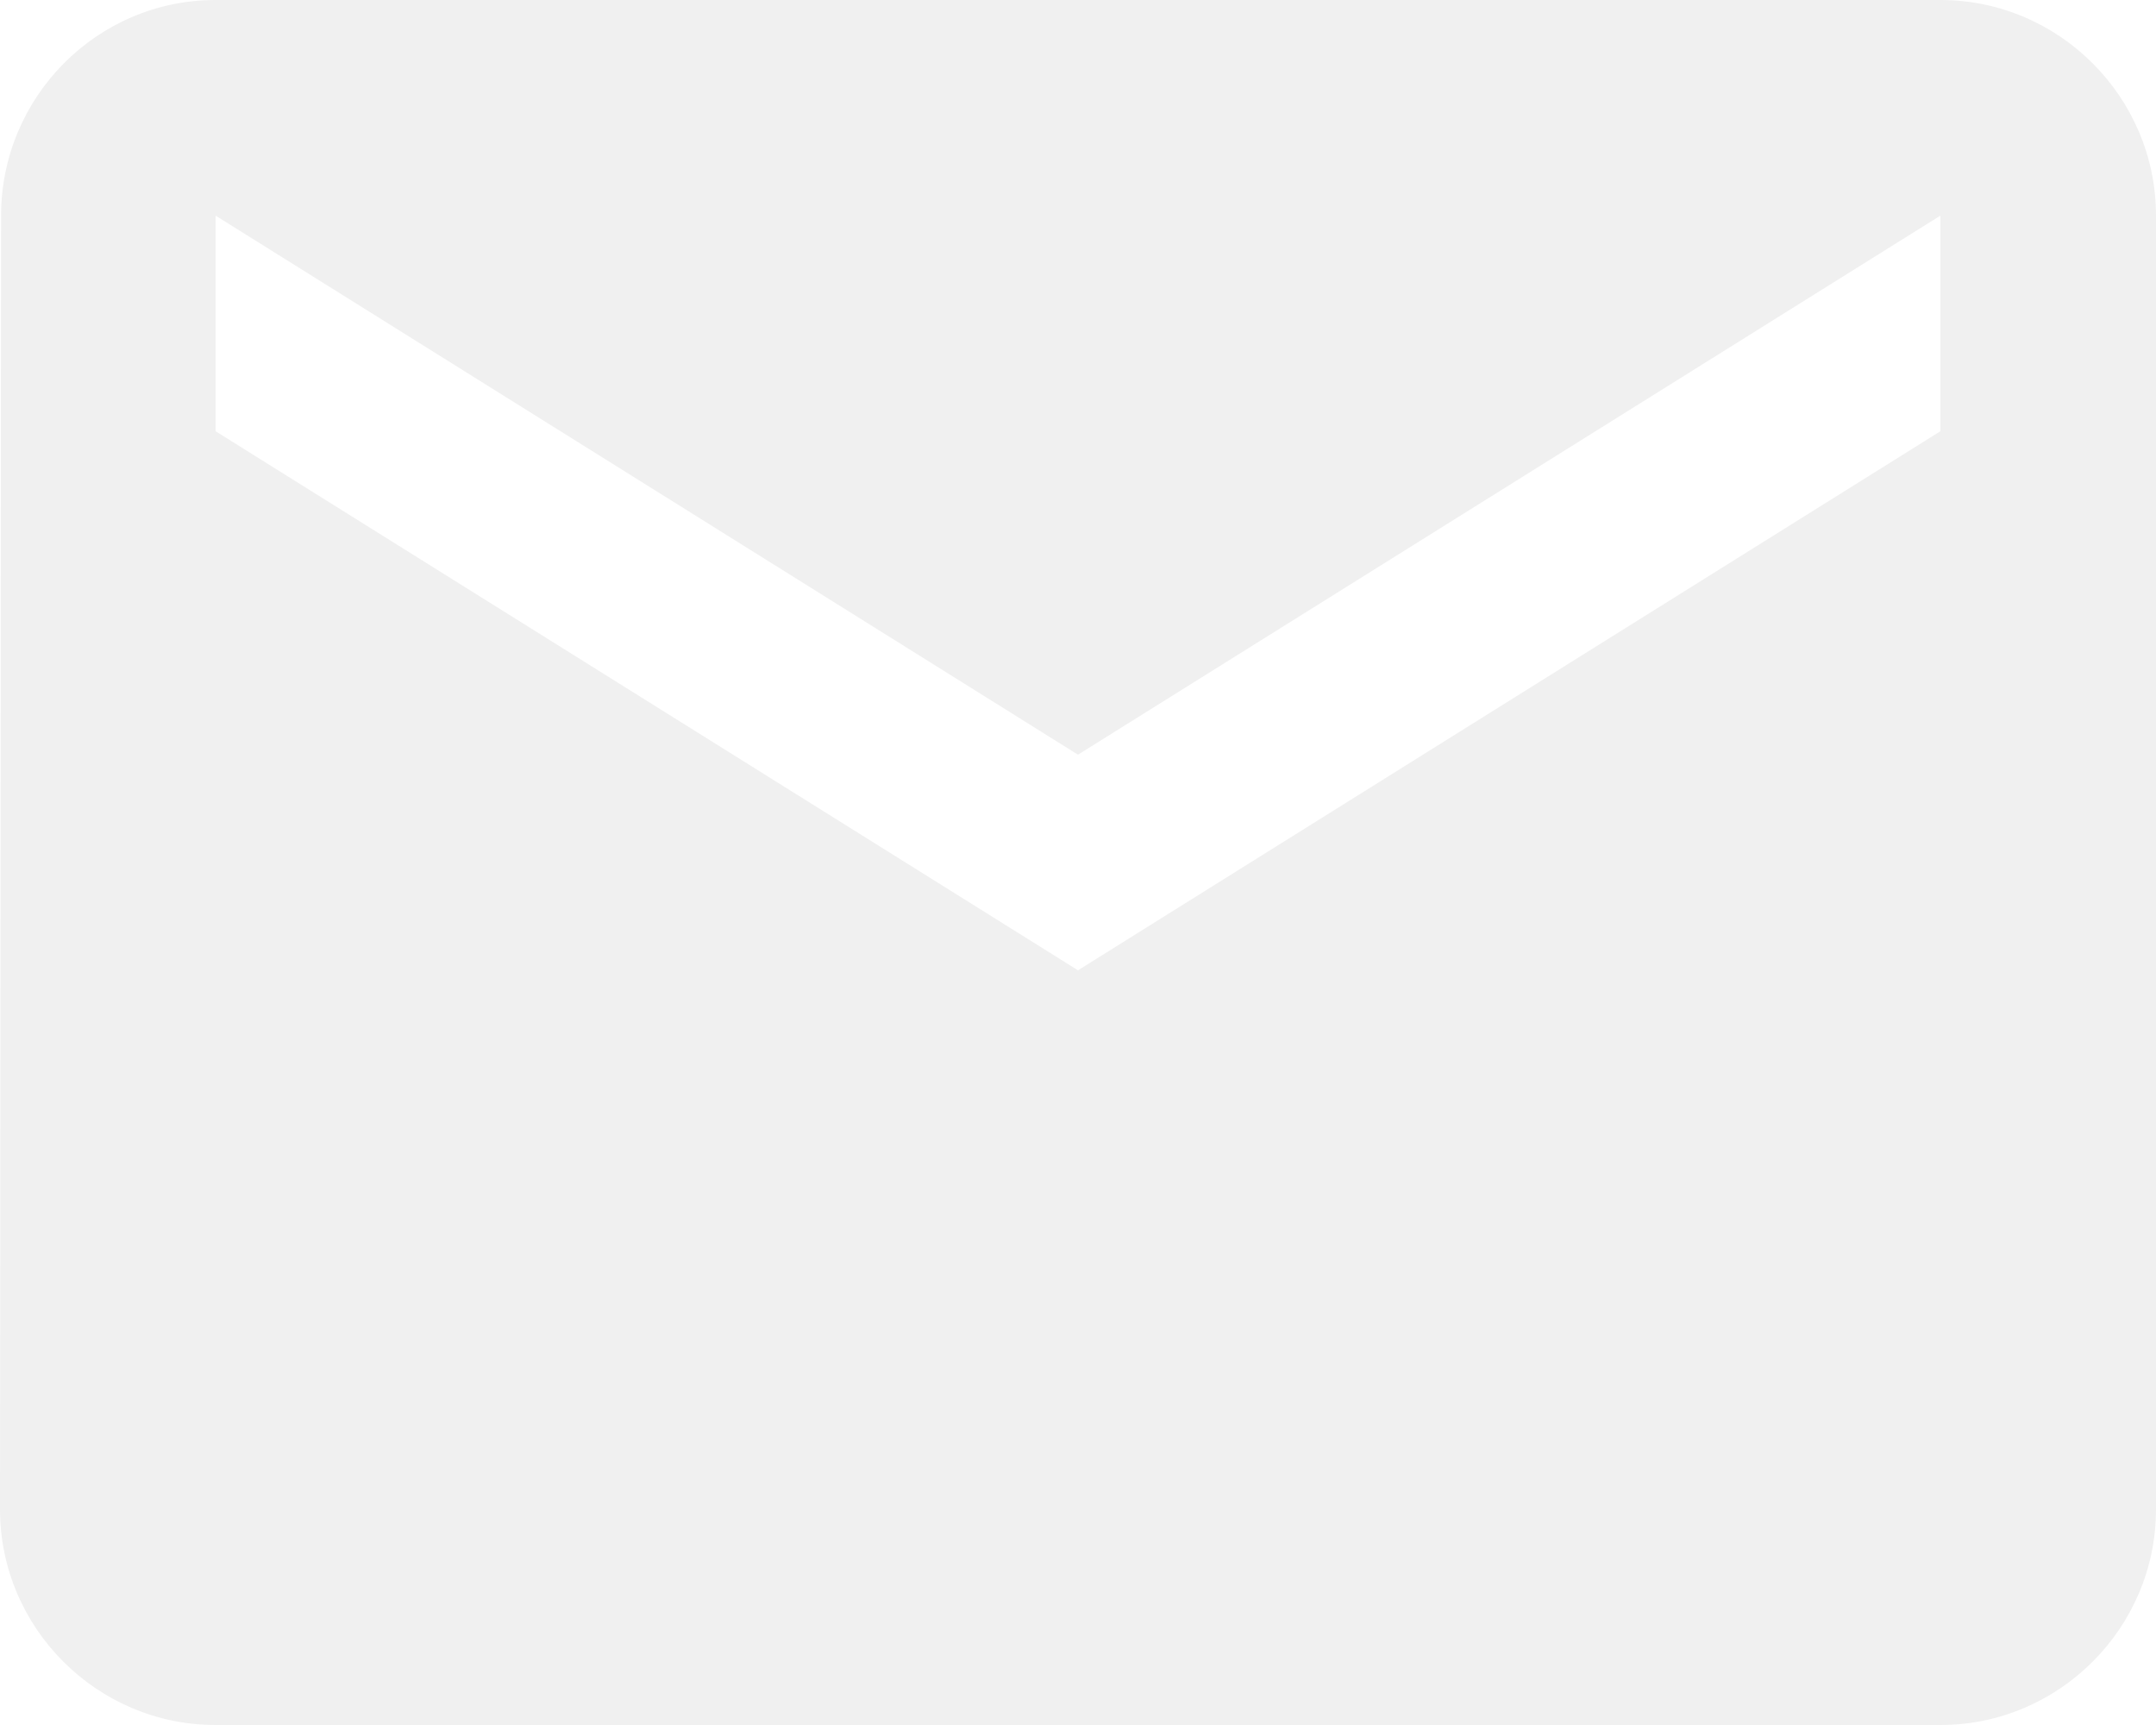
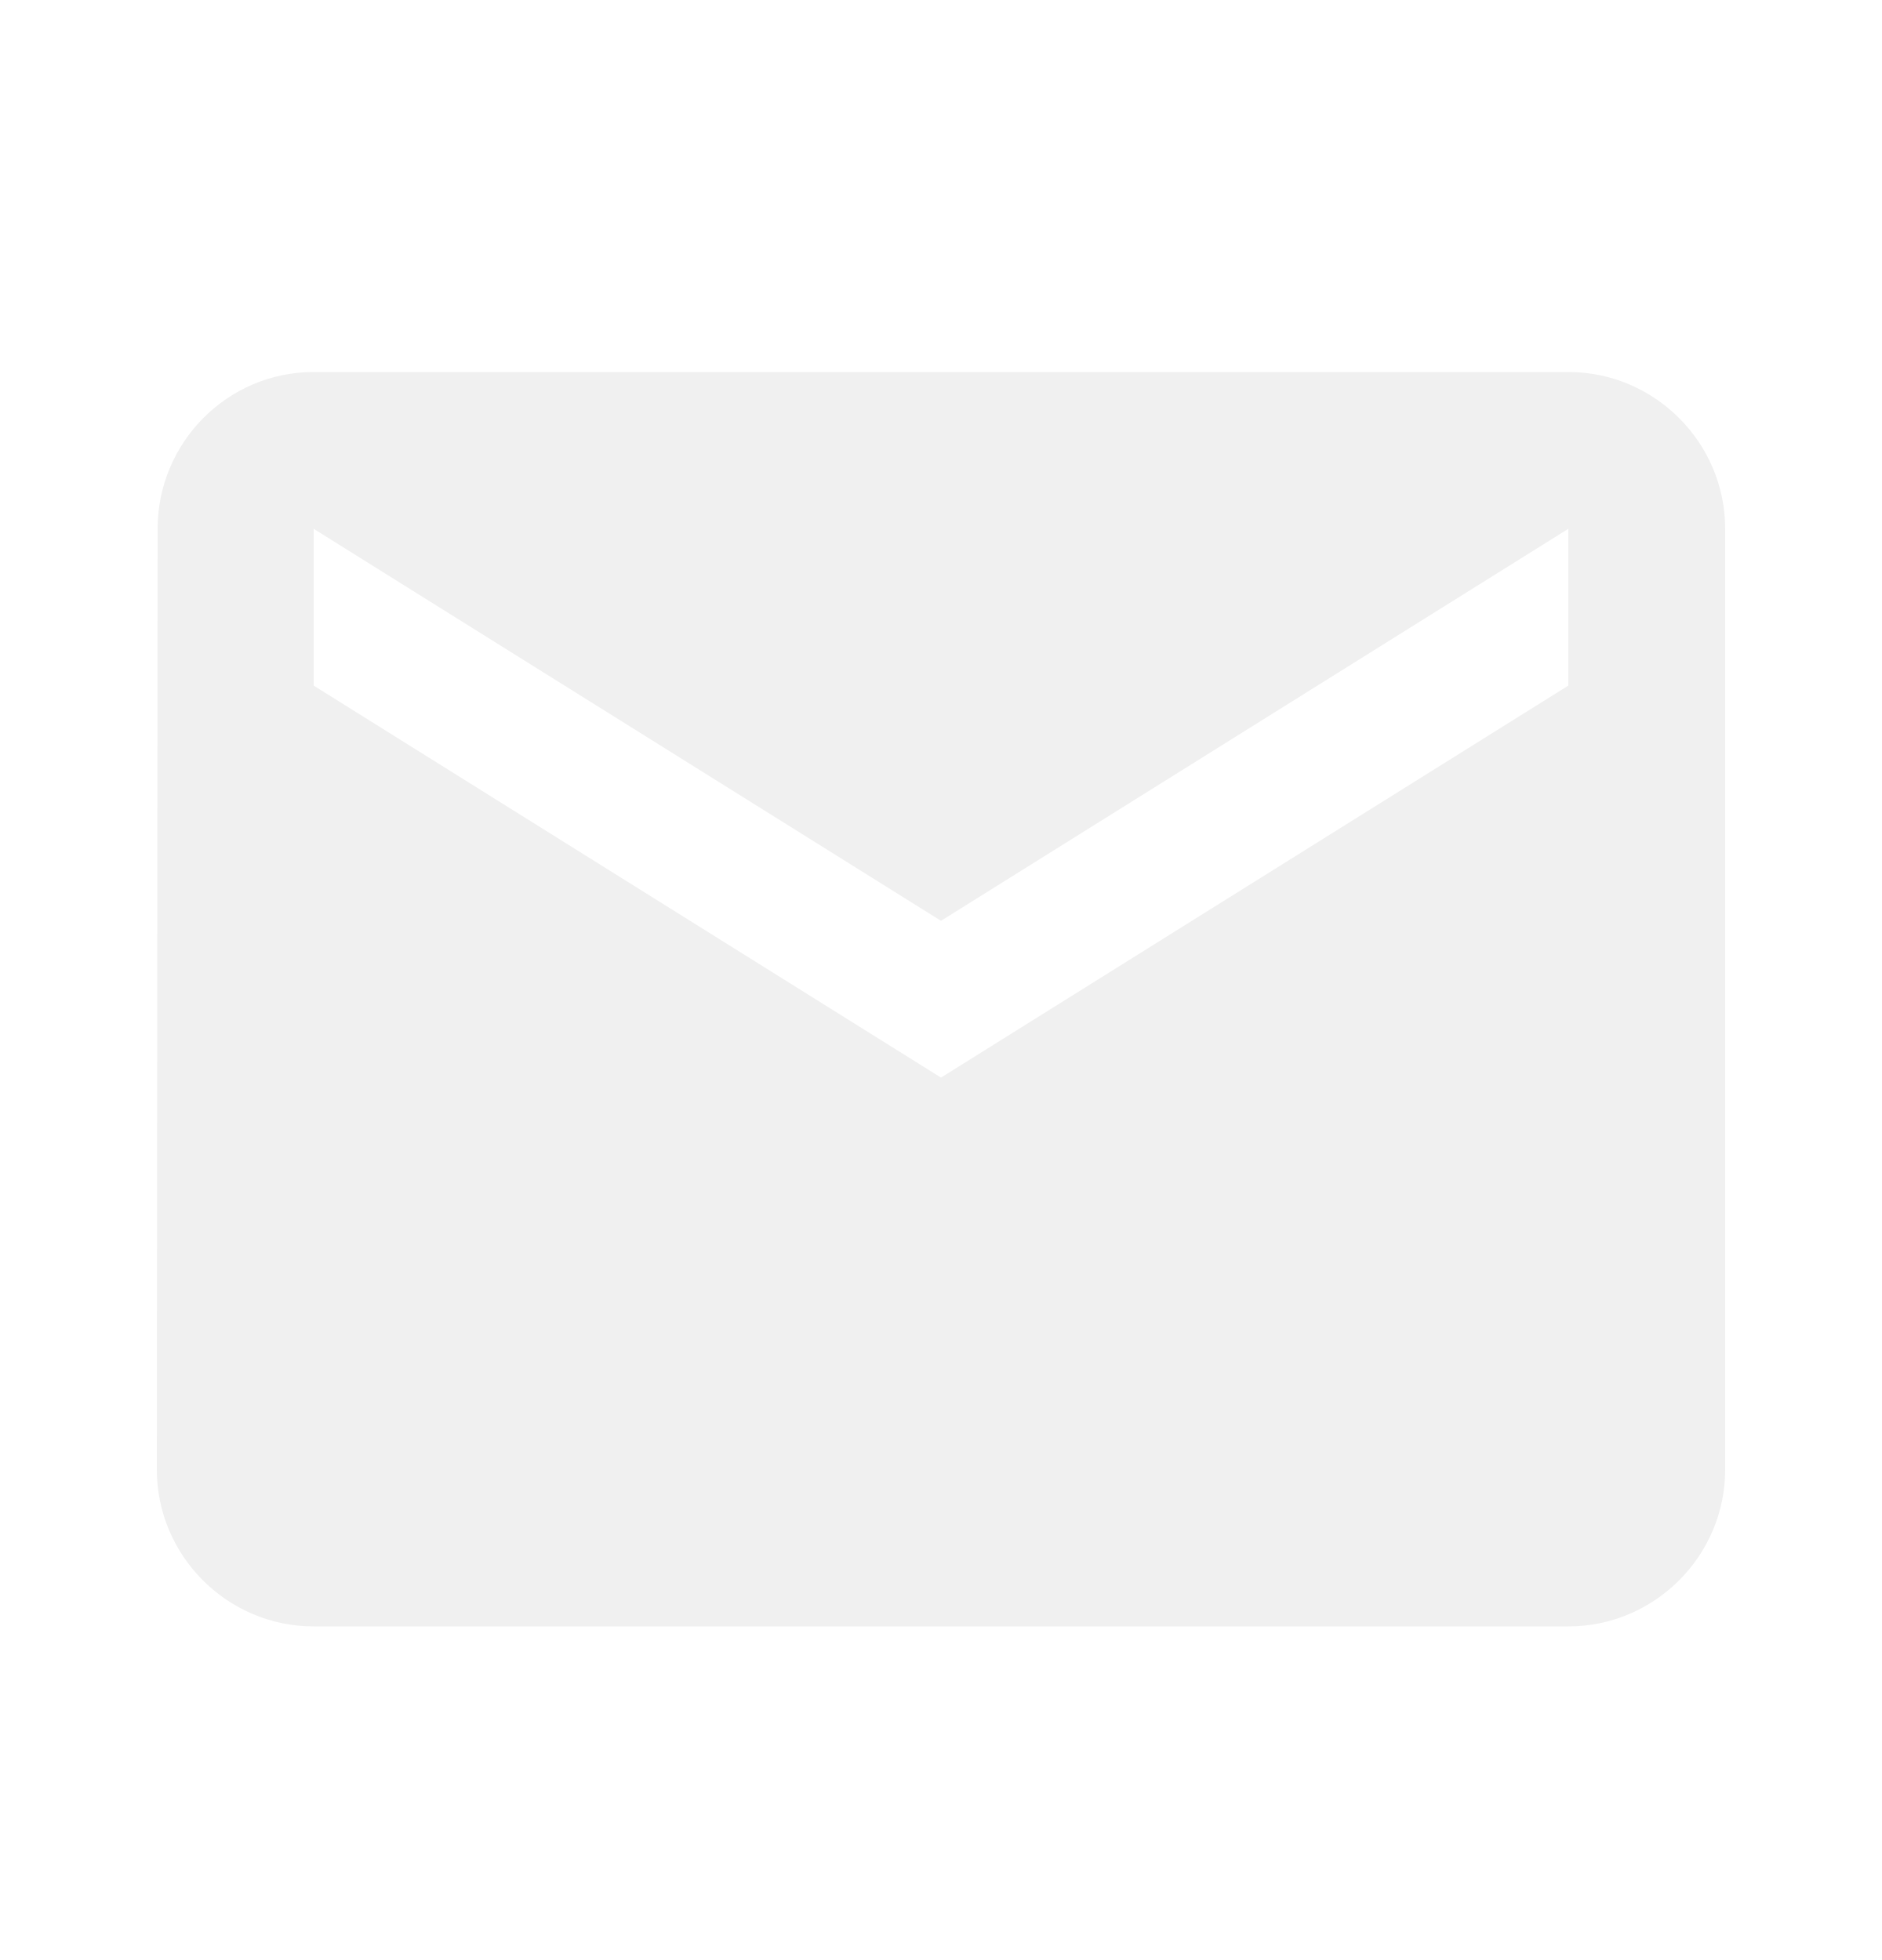
- <svg xmlns="http://www.w3.org/2000/svg" width="20" height="16" viewBox="0 0 20 16" fill="none">
-   <path d="M18 0H2C0.9 0 0.01 0.9 0.01 2L0 14C0 15.1 0.9 16 2 16H18C19.1 16 20 15.1 20 14V2C20 0.9 19.1 0 18 0ZM18 4L10 9L2 4V2L10 7L18 2V4Z" fill="#F0F0F0" />
+ <svg xmlns="http://www.w3.org/2000/svg" width="24" height="25" viewBox="0 0 24 25" fill="none">
+   <path d="M20 4.745H4C2.9 4.745 2.01 5.645 2.01 6.745L2 18.745C2 19.845 2.9 20.745 4 20.745H20C21.1 20.745 22 19.845 22 18.745V6.745C22 5.645 21.1 4.745 20 4.745ZM20 8.745L12 13.745L4 8.745V6.745L12 11.745L20 6.745V8.745Z" fill="#F0F0F0" />
</svg>
